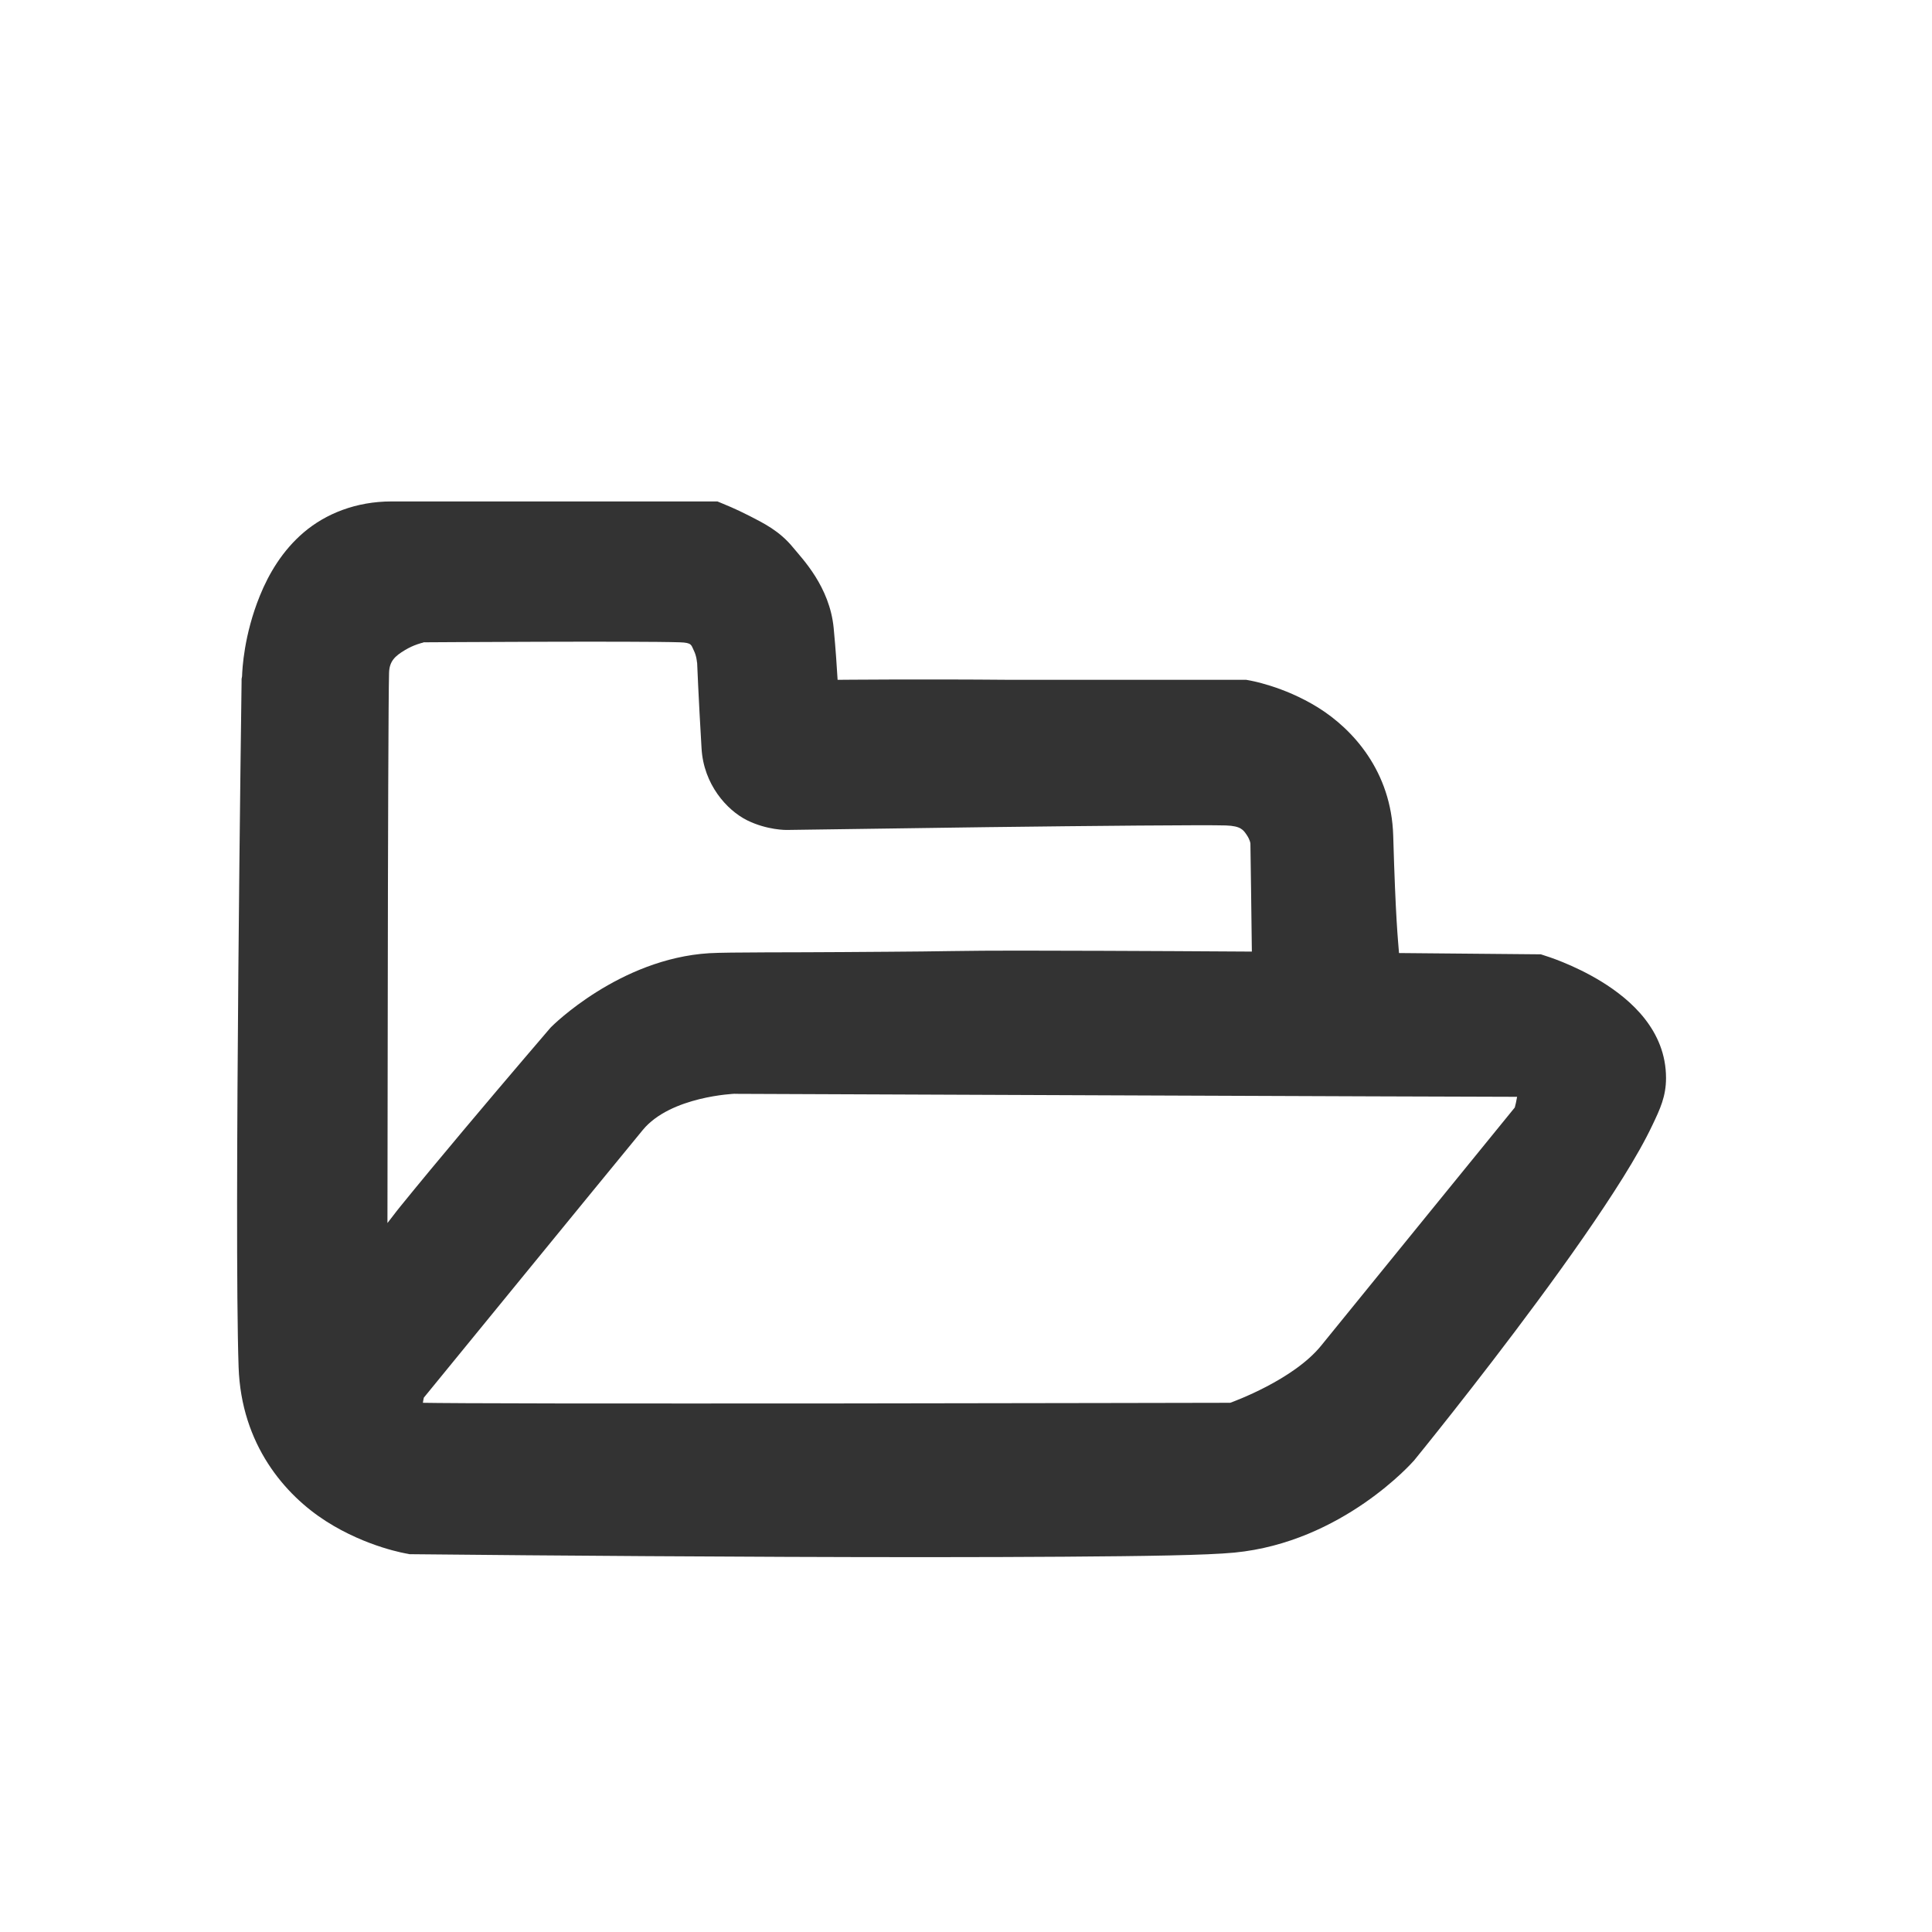
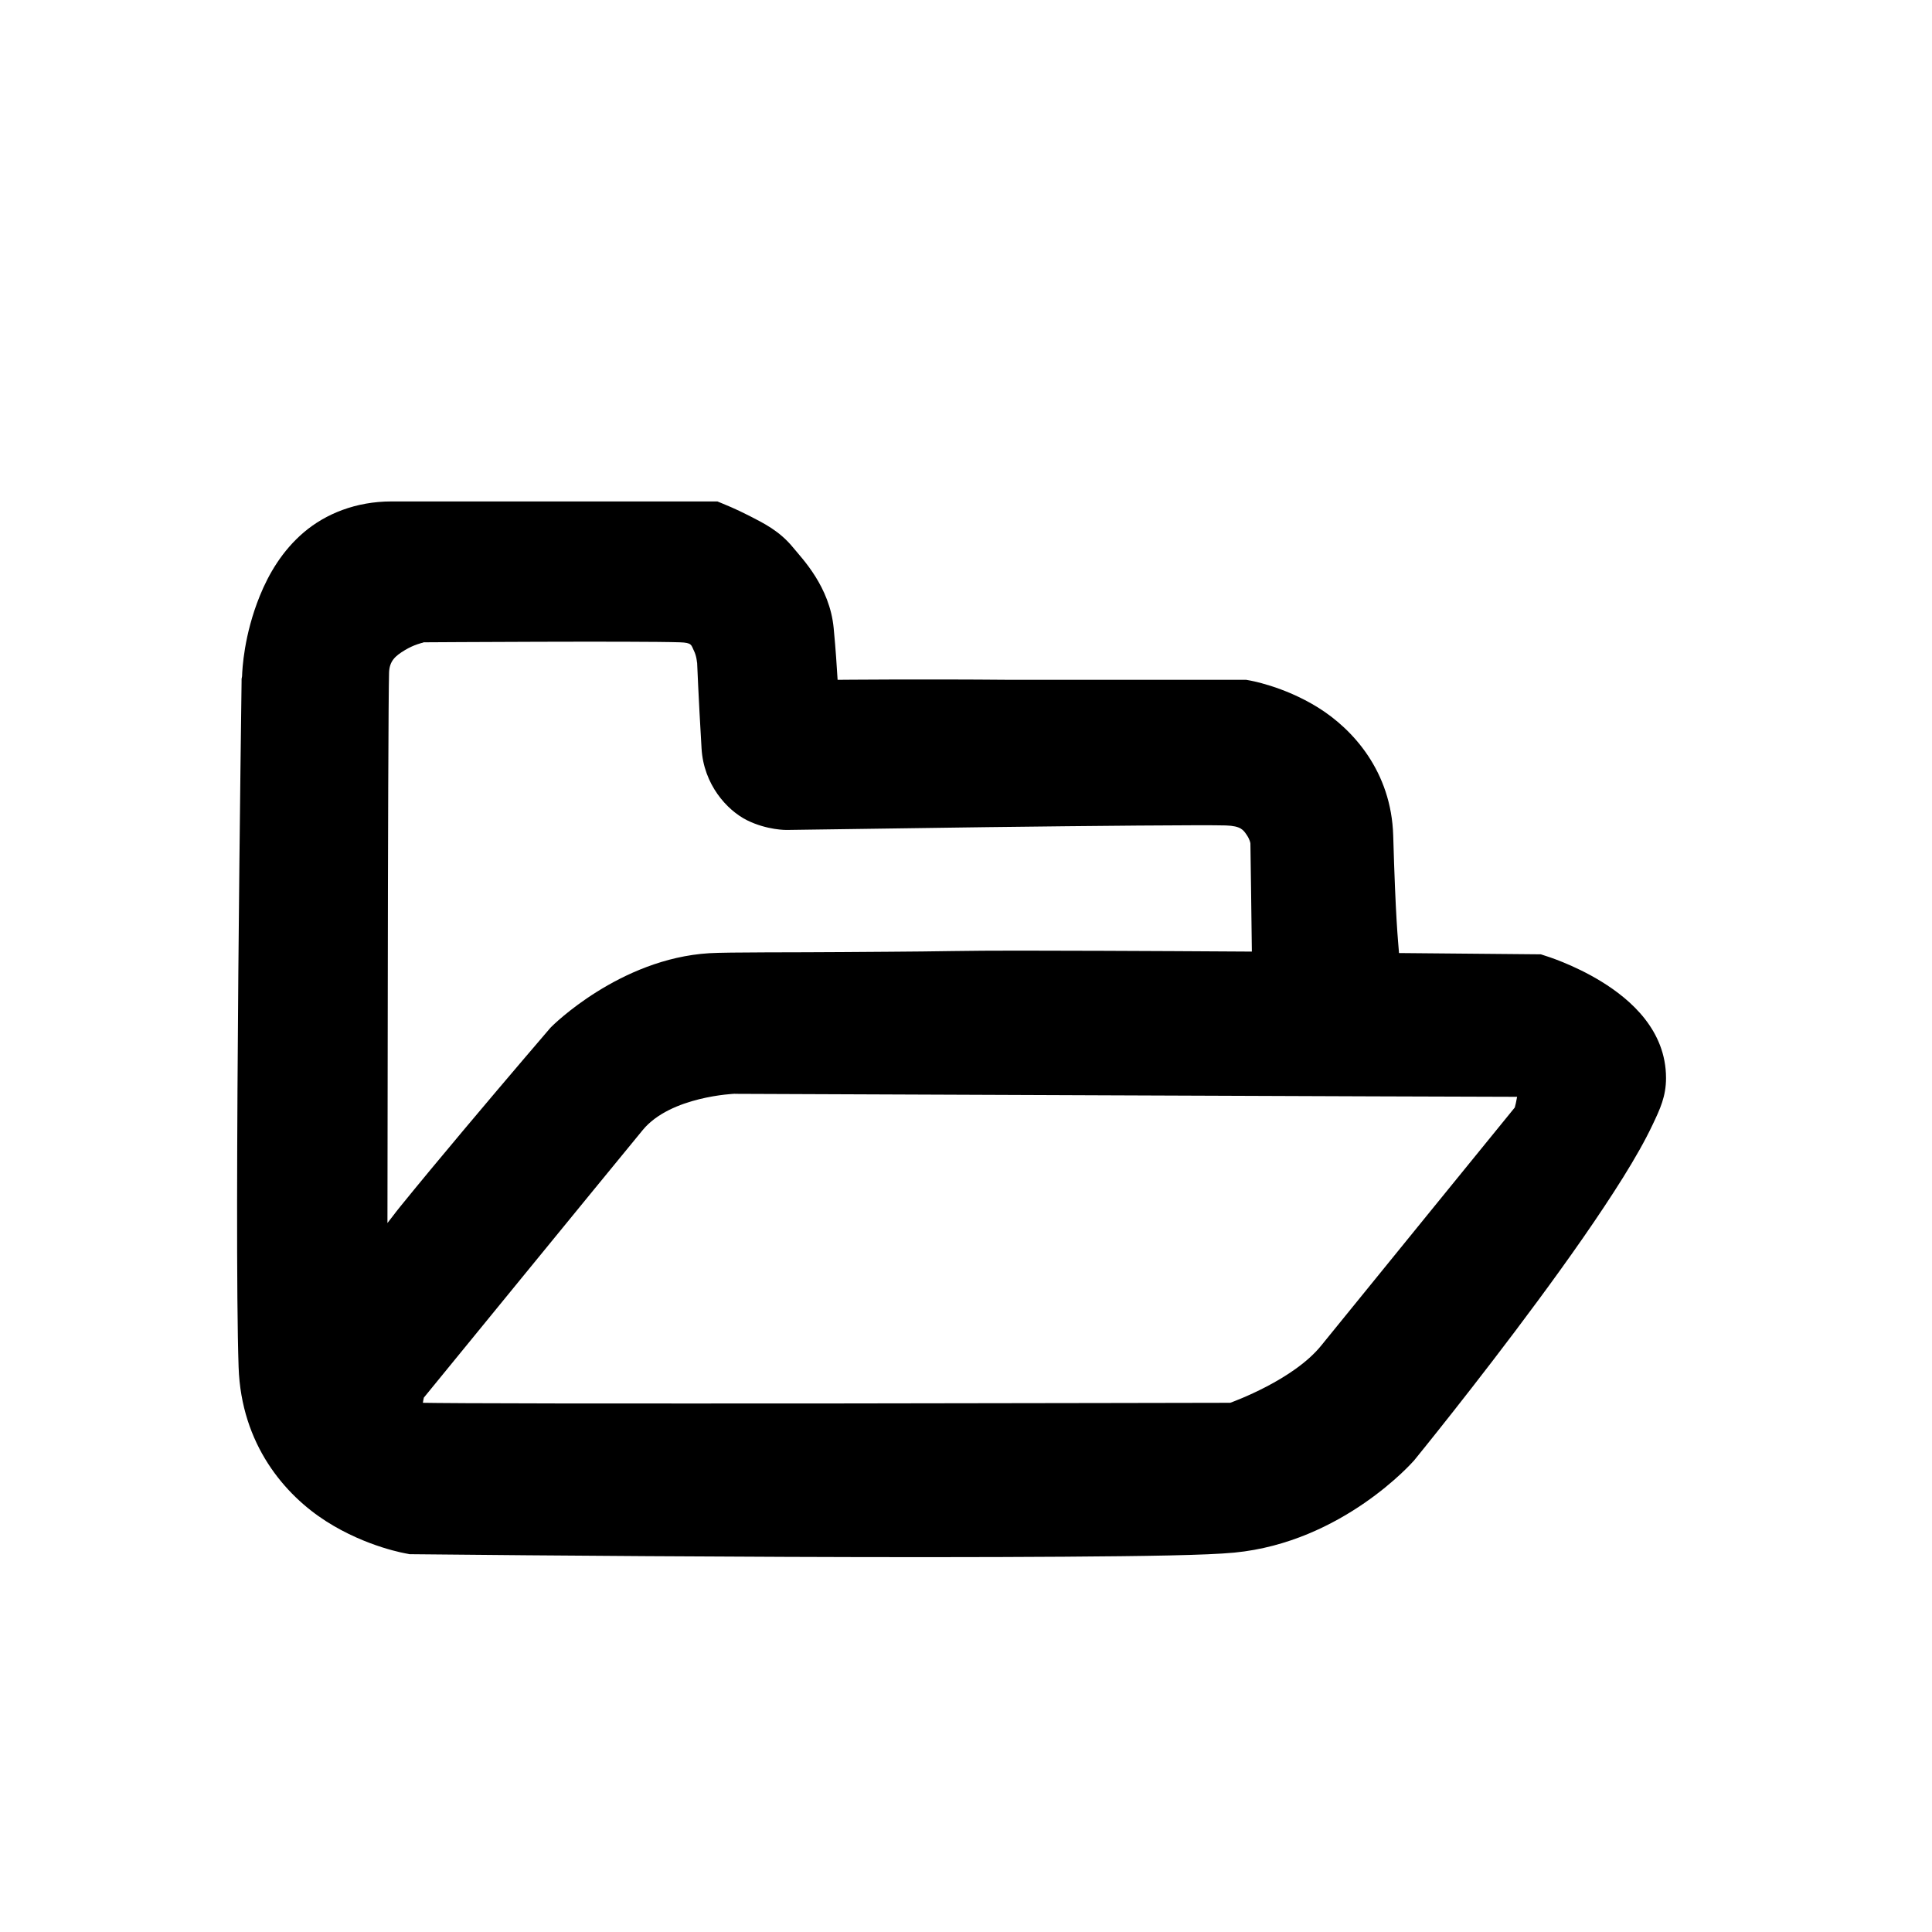
<svg xmlns="http://www.w3.org/2000/svg" version="1.1" x="0px" y="0px" width="24px" height="24px" viewBox="0 0 24 24" style="enable-background:new 0 0 24 24;" xml:space="preserve" id="svg6">
  <defs id="defs10" />
  <g style="display:none;" id="Guides">
</g>
-   <path style="color:#000000;font-style:normal;font-variant:normal;font-weight:normal;font-stretch:normal;font-size:medium;line-height:normal;font-family:sans-serif;font-variant-ligatures:normal;font-variant-position:normal;font-variant-caps:normal;font-variant-numeric:normal;font-variant-alternates:normal;font-feature-settings:normal;text-indent:0;text-align:start;text-decoration:none;text-decoration-line:none;text-decoration-style:solid;text-decoration-color:#000000;letter-spacing:normal;word-spacing:normal;text-transform:none;writing-mode:lr-tb;direction:ltr;text-orientation:mixed;dominant-baseline:auto;baseline-shift:baseline;text-anchor:start;white-space:normal;shape-padding:0;clip-rule:nonzero;display:inline;overflow:visible;visibility:visible;opacity:1;isolation:auto;mix-blend-mode:normal;color-interpolation:sRGB;color-interpolation-filters:linearRGB;solid-color:#000000;solid-opacity:1;vector-effect:none;fill:#333333;fill-opacity:1;fill-rule:evenodd;stroke:none;stroke-width:0.8;stroke-linecap:butt;stroke-linejoin:miter;stroke-miterlimit:4;stroke-dasharray:none;stroke-dashoffset:0;stroke-opacity:1;color-rendering:auto;image-rendering:auto;shape-rendering:auto;text-rendering:auto;enable-background:accumulate" d="m 4.863,6.229 c -0.442,0 -0.818,0.154 -1.088,0.383 -0.269,0.229 -0.437,0.518 -0.547,0.789 -0.199,0.49 -0.218,0.912 -0.221,1 l -0.006,0.033 v 0.031 0.002 c 0,0 -0.095,6.805 -0.037,8.516 0.033,0.965 0.578,1.589 1.086,1.914 0.508,0.325 1.01,0.404 1.01,0.404 l 0.029,0.006 h 0.031 c 0,0 2.253,0.024 4.652,0.033 1.2,0.005 2.437,0.005 3.447,-0.002 1.011,-0.007 1.771,-0.018 2.115,-0.051 1.346,-0.13 2.225,-1.137 2.225,-1.137 l 0.008,-0.008 0.006,-0.008 c 0,0 0.764,-0.936 1.529,-1.973 0.383,-0.518 0.766,-1.062 1.061,-1.535 0.147,-0.236 0.272,-0.455 0.365,-0.652 0.094,-0.197 0.168,-0.354 0.168,-0.582 0,-0.594 -0.441,-0.975 -0.797,-1.195 -0.356,-0.22 -0.703,-0.324 -0.703,-0.324 l -0.055,-0.018 -1.762,-0.016 C 17.366,11.668 17.337,11.423 17.307,10.381 17.284,9.584 16.806,9.058 16.373,8.789 15.94,8.52 15.514,8.451 15.514,8.451 l -0.033,-0.006 h -2.926 c -1.133,-0.01 -2.15,0 -2.15,0 -0.013,-0.199 -0.02,-0.338 -0.049,-0.645 C 10.306,7.287 9.967,6.942 9.855,6.805 9.683,6.593 9.483,6.498 9.309,6.408 9.134,6.318 8.982,6.258 8.982,6.258 l -0.07,-0.029 z m 0.395,1.75 c 0.088,-5.586e-4 2.666,-0.017 3.189,0 0.15,0.005 0.138,0.033 0.172,0.102 0.034,0.068 0.039,0.145 0.039,0.145 v 0.002 l 0.002,0.004 c 0,0 0.017,0.43 0.055,1.066 0.026,0.446 0.313,0.765 0.564,0.891 0.252,0.125 0.492,0.121 0.492,0.121 h 0.002 0.004 c 0,0 0.541,-0.007 0.711,-0.01 l 1.496,-0.021 c 0.148,-0.002 0.143,-0.002 0.295,-0.004 1.289,-0.016 2.688,-0.029 2.949,-0.021 0.189,0.006 0.218,0.058 0.26,0.119 0.038,0.057 0.044,0.097 0.045,0.104 8.26e-4,0.059 0.015,1.016 0.018,1.344 -0.216,-0.001 -1.392,-0.01 -2.889,-0.012 -0.685,-9.8e-4 -1.002,0.011 -1.621,0.014 l -0.57,0.004 c -0.564,0.005 -1.437,9e-5 -1.66,0.014 -1.119,0.068 -1.957,0.91 -1.957,0.91 l -0.014,0.014 -0.014,0.016 c 0,0 -0.517,0.602 -1.066,1.256 -0.275,0.327 -0.557,0.667 -0.789,0.953 -0.073,0.09 -0.098,0.128 -0.158,0.203 7.01e-5,-0.488 0.002,-1.394 0.004,-2.852 0.002,-1.805 0.008,-3.721 0.016,-3.982 0.004,-0.146 0.074,-0.209 0.197,-0.283 0.113,-0.068 0.211,-0.09 0.229,-0.094 z m 3.869,5.607 0.002,0.002 h 0.004 c 0,0 9.03,0.037 9.713,0.037 -0.01,0.056 -0.021,0.108 -0.029,0.133 -0.074,0.091 -1.946,2.391 -2.406,2.959 -0.344,0.424 -1.088,0.694 -1.129,0.709 -0.086,1.64e-4 -2.4,0.005 -4.857,0.008 -1.251,0.001 -2.518,8.73e-4 -3.5,0 -0.921,-8.19e-4 -1.538,-0.005 -1.672,-0.008 0.006,-0.028 0.007,-0.048 0.012,-0.064 0.085,-0.104 2.226,-2.725 2.719,-3.324 0.346,-0.421 1.145,-0.451 1.145,-0.451 z" id="path828" />
+   <path style="color:#000000;font-style:normal;font-variant:normal;font-weight:normal;font-stretch:normal;font-size:medium;line-height:normal;font-family:sans-serif;font-variant-ligatures:normal;font-variant-position:normal;font-variant-caps:normal;font-variant-numeric:normal;font-variant-alternates:normal;font-feature-settings:normal;text-indent:0;text-align:start;text-decoration:none;text-decoration-line:none;text-decoration-style:solid;text-decoration-color:#000000;letter-spacing:normal;word-spacing:normal;text-transform:none;writing-mode:lr-tb;direction:ltr;text-orientation:mixed;dominant-baseline:auto;baseline-shift:baseline;text-anchor:start;white-space:normal;shape-padding:0;clip-rule:nonzero;display:inline;overflow:visible;visibility:visible;opacity:1;isolation:auto;mix-blend-mode:normal;color-interpolation:sRGB;color-interpolation-filters:linearRGB;solid-color:#000000;solid-opacity:1;vector-effect:none;fill:#000000;fill-opacity:1;fill-rule:evenodd;stroke:none;stroke-width:0.8;stroke-linecap:butt;stroke-linejoin:miter;stroke-miterlimit:4;stroke-dasharray:none;stroke-dashoffset:0;stroke-opacity:1;color-rendering:auto;image-rendering:auto;shape-rendering:auto;text-rendering:auto;enable-background:accumulate" d="m 4.863,6.229 c -0.442,0 -0.818,0.154 -1.088,0.383 -0.269,0.229 -0.437,0.518 -0.547,0.789 -0.199,0.49 -0.218,0.912 -0.221,1 l -0.006,0.033 v 0.031 0.002 c 0,0 -0.095,6.805 -0.037,8.516 0.033,0.965 0.578,1.589 1.086,1.914 0.508,0.325 1.01,0.404 1.01,0.404 l 0.029,0.006 h 0.031 c 0,0 2.253,0.024 4.652,0.033 1.2,0.005 2.437,0.005 3.447,-0.002 1.011,-0.007 1.771,-0.018 2.115,-0.051 1.346,-0.13 2.225,-1.137 2.225,-1.137 l 0.008,-0.008 0.006,-0.008 c 0,0 0.764,-0.936 1.529,-1.973 0.383,-0.518 0.766,-1.062 1.061,-1.535 0.147,-0.236 0.272,-0.455 0.365,-0.652 0.094,-0.197 0.168,-0.354 0.168,-0.582 0,-0.594 -0.441,-0.975 -0.797,-1.195 -0.356,-0.22 -0.703,-0.324 -0.703,-0.324 l -0.055,-0.018 -1.762,-0.016 C 17.366,11.668 17.337,11.423 17.307,10.381 17.284,9.584 16.806,9.058 16.373,8.789 15.94,8.52 15.514,8.451 15.514,8.451 l -0.033,-0.006 h -2.926 c -1.133,-0.01 -2.15,0 -2.15,0 -0.013,-0.199 -0.02,-0.338 -0.049,-0.645 C 10.306,7.287 9.967,6.942 9.855,6.805 9.683,6.593 9.483,6.498 9.309,6.408 9.134,6.318 8.982,6.258 8.982,6.258 l -0.07,-0.029 z m 0.395,1.75 c 0.088,-5.586e-4 2.666,-0.017 3.189,0 0.15,0.005 0.138,0.033 0.172,0.102 0.034,0.068 0.039,0.145 0.039,0.145 v 0.002 l 0.002,0.004 c 0,0 0.017,0.43 0.055,1.066 0.026,0.446 0.313,0.765 0.564,0.891 0.252,0.125 0.492,0.121 0.492,0.121 h 0.002 0.004 c 0,0 0.541,-0.007 0.711,-0.01 l 1.496,-0.021 c 0.148,-0.002 0.143,-0.002 0.295,-0.004 1.289,-0.016 2.688,-0.029 2.949,-0.021 0.189,0.006 0.218,0.058 0.26,0.119 0.038,0.057 0.044,0.097 0.045,0.104 8.26e-4,0.059 0.015,1.016 0.018,1.344 -0.216,-0.001 -1.392,-0.01 -2.889,-0.012 -0.685,-9.8e-4 -1.002,0.011 -1.621,0.014 l -0.57,0.004 c -0.564,0.005 -1.437,9e-5 -1.66,0.014 -1.119,0.068 -1.957,0.91 -1.957,0.91 l -0.014,0.014 -0.014,0.016 c 0,0 -0.517,0.602 -1.066,1.256 -0.275,0.327 -0.557,0.667 -0.789,0.953 -0.073,0.09 -0.098,0.128 -0.158,0.203 7.01e-5,-0.488 0.002,-1.394 0.004,-2.852 0.002,-1.805 0.008,-3.721 0.016,-3.982 0.004,-0.146 0.074,-0.209 0.197,-0.283 0.113,-0.068 0.211,-0.09 0.229,-0.094 z m 3.869,5.607 0.002,0.002 h 0.004 c 0,0 9.03,0.037 9.713,0.037 -0.01,0.056 -0.021,0.108 -0.029,0.133 -0.074,0.091 -1.946,2.391 -2.406,2.959 -0.344,0.424 -1.088,0.694 -1.129,0.709 -0.086,1.64e-4 -2.4,0.005 -4.857,0.008 -1.251,0.001 -2.518,8.73e-4 -3.5,0 -0.921,-8.19e-4 -1.538,-0.005 -1.672,-0.008 0.006,-0.028 0.007,-0.048 0.012,-0.064 0.085,-0.104 2.226,-2.725 2.719,-3.324 0.346,-0.421 1.145,-0.451 1.145,-0.451 z" id="path828" />
</svg>
